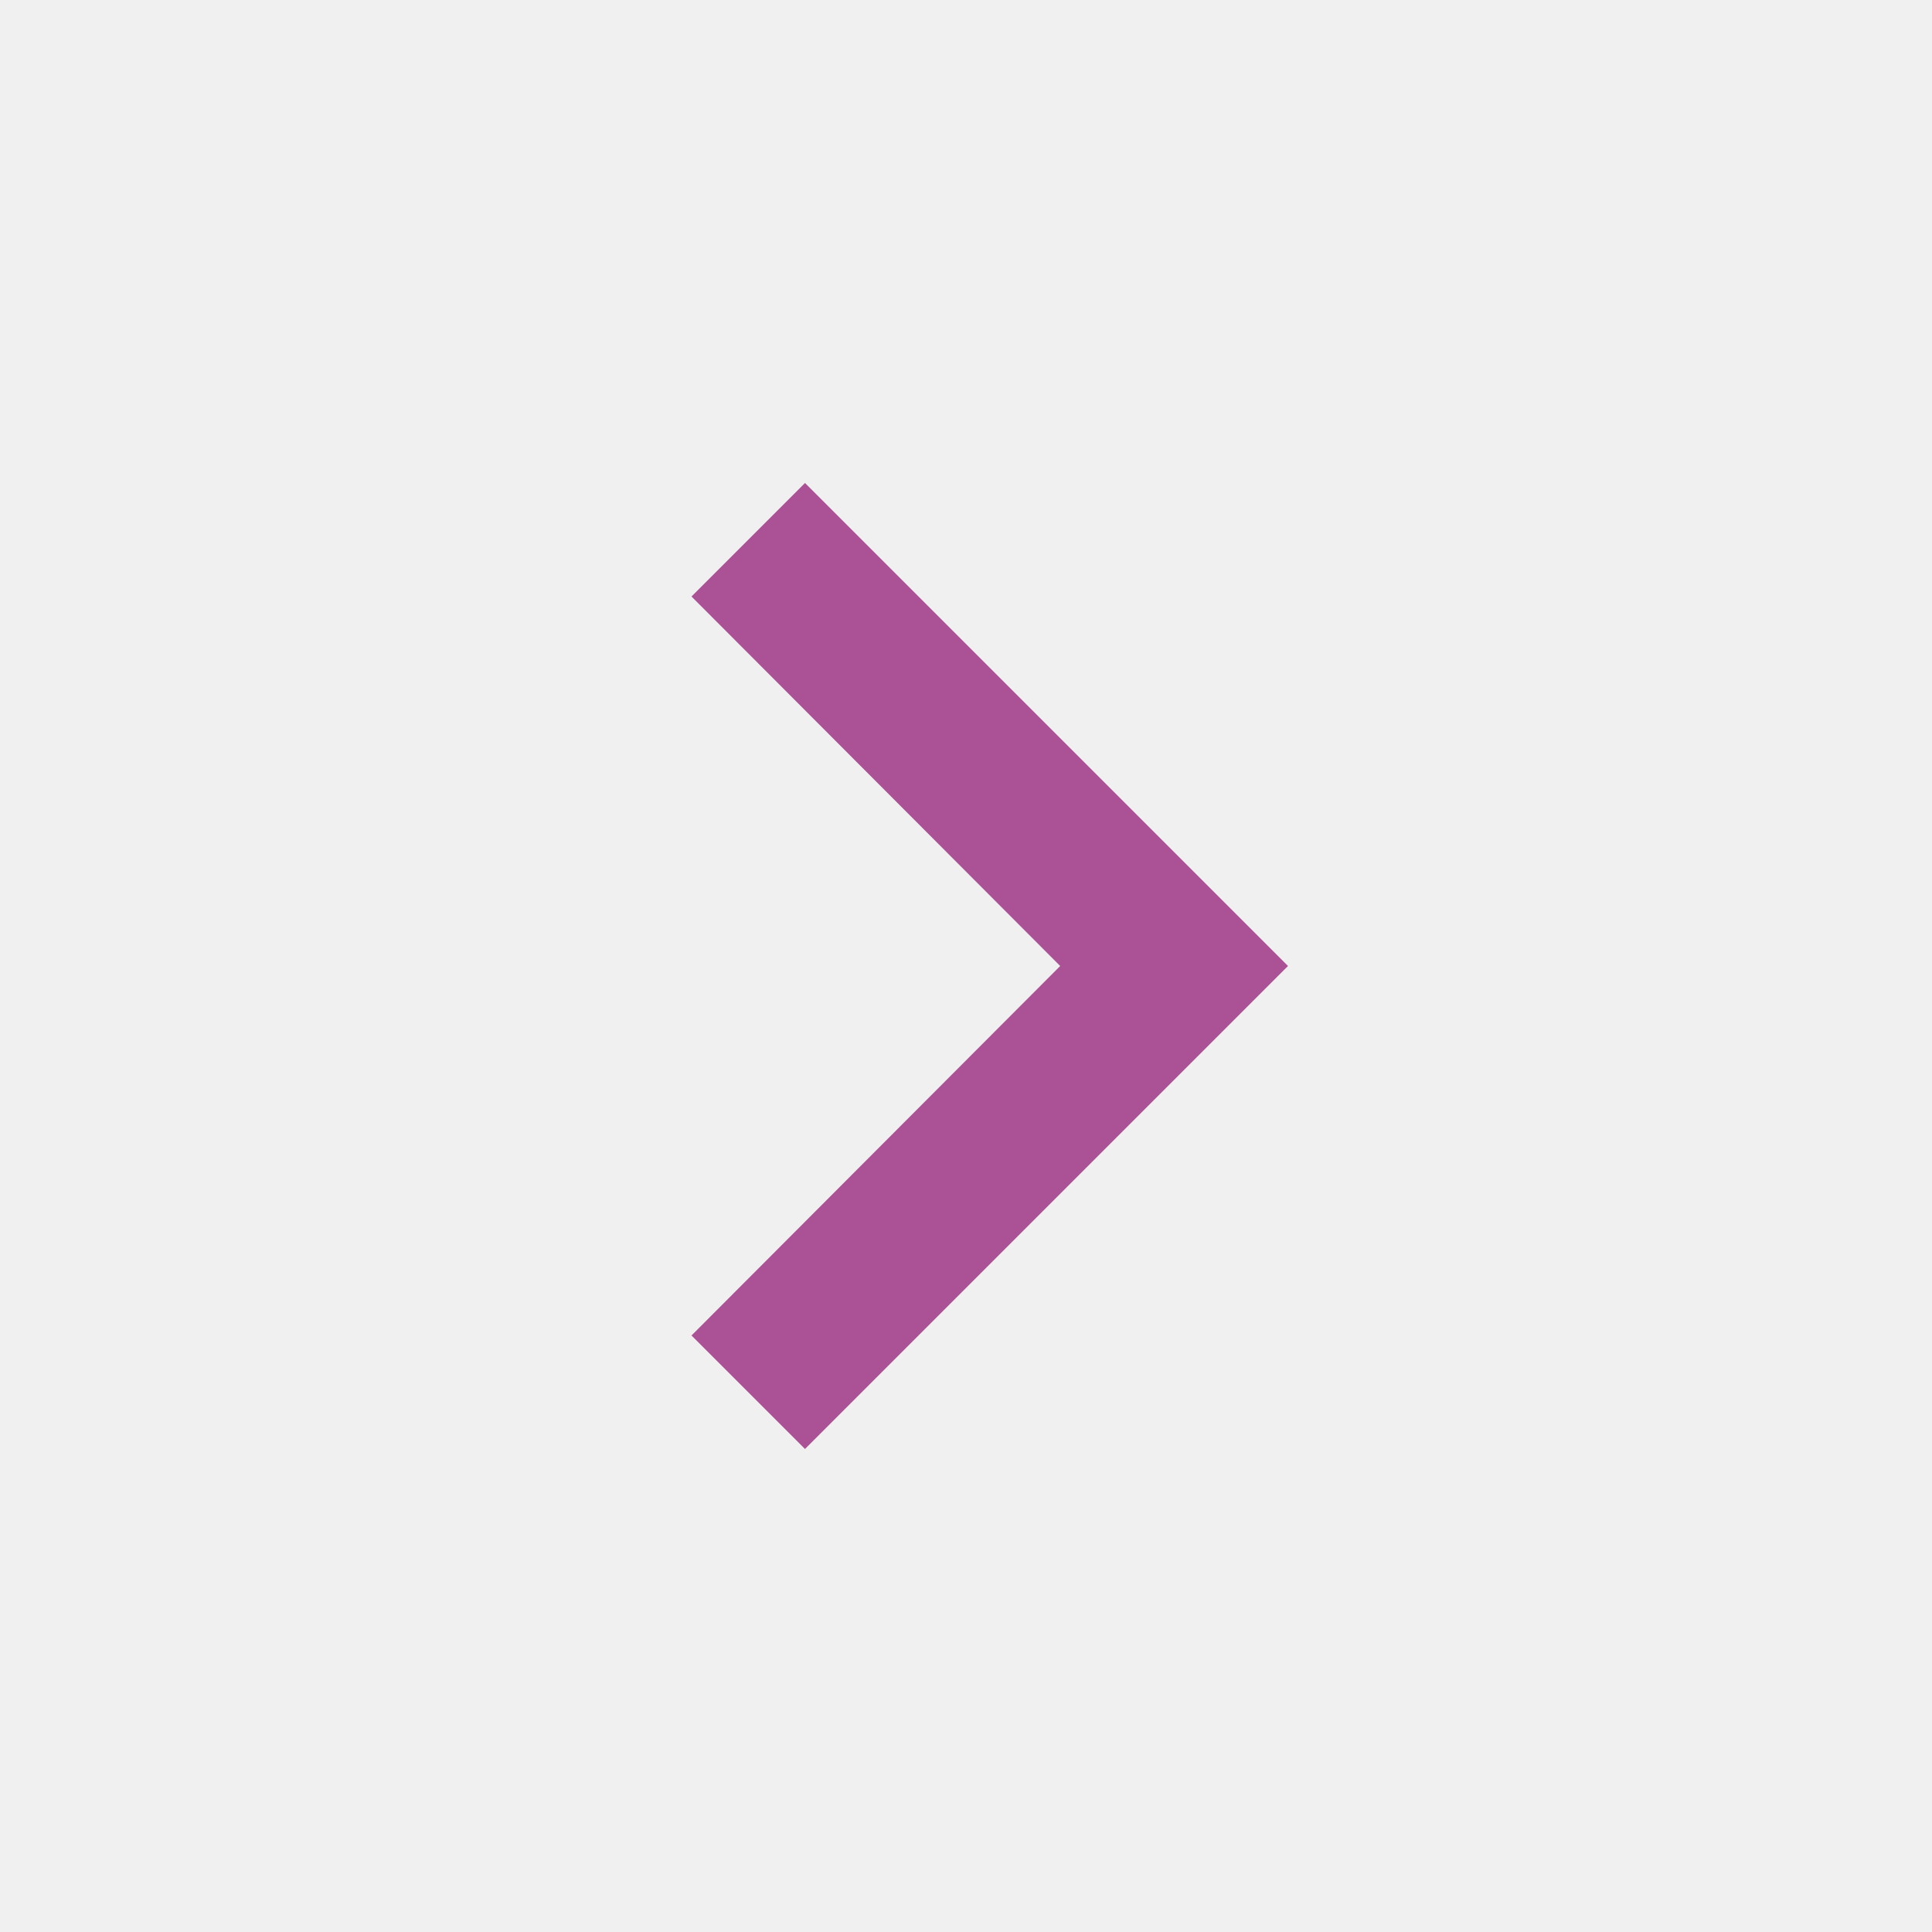
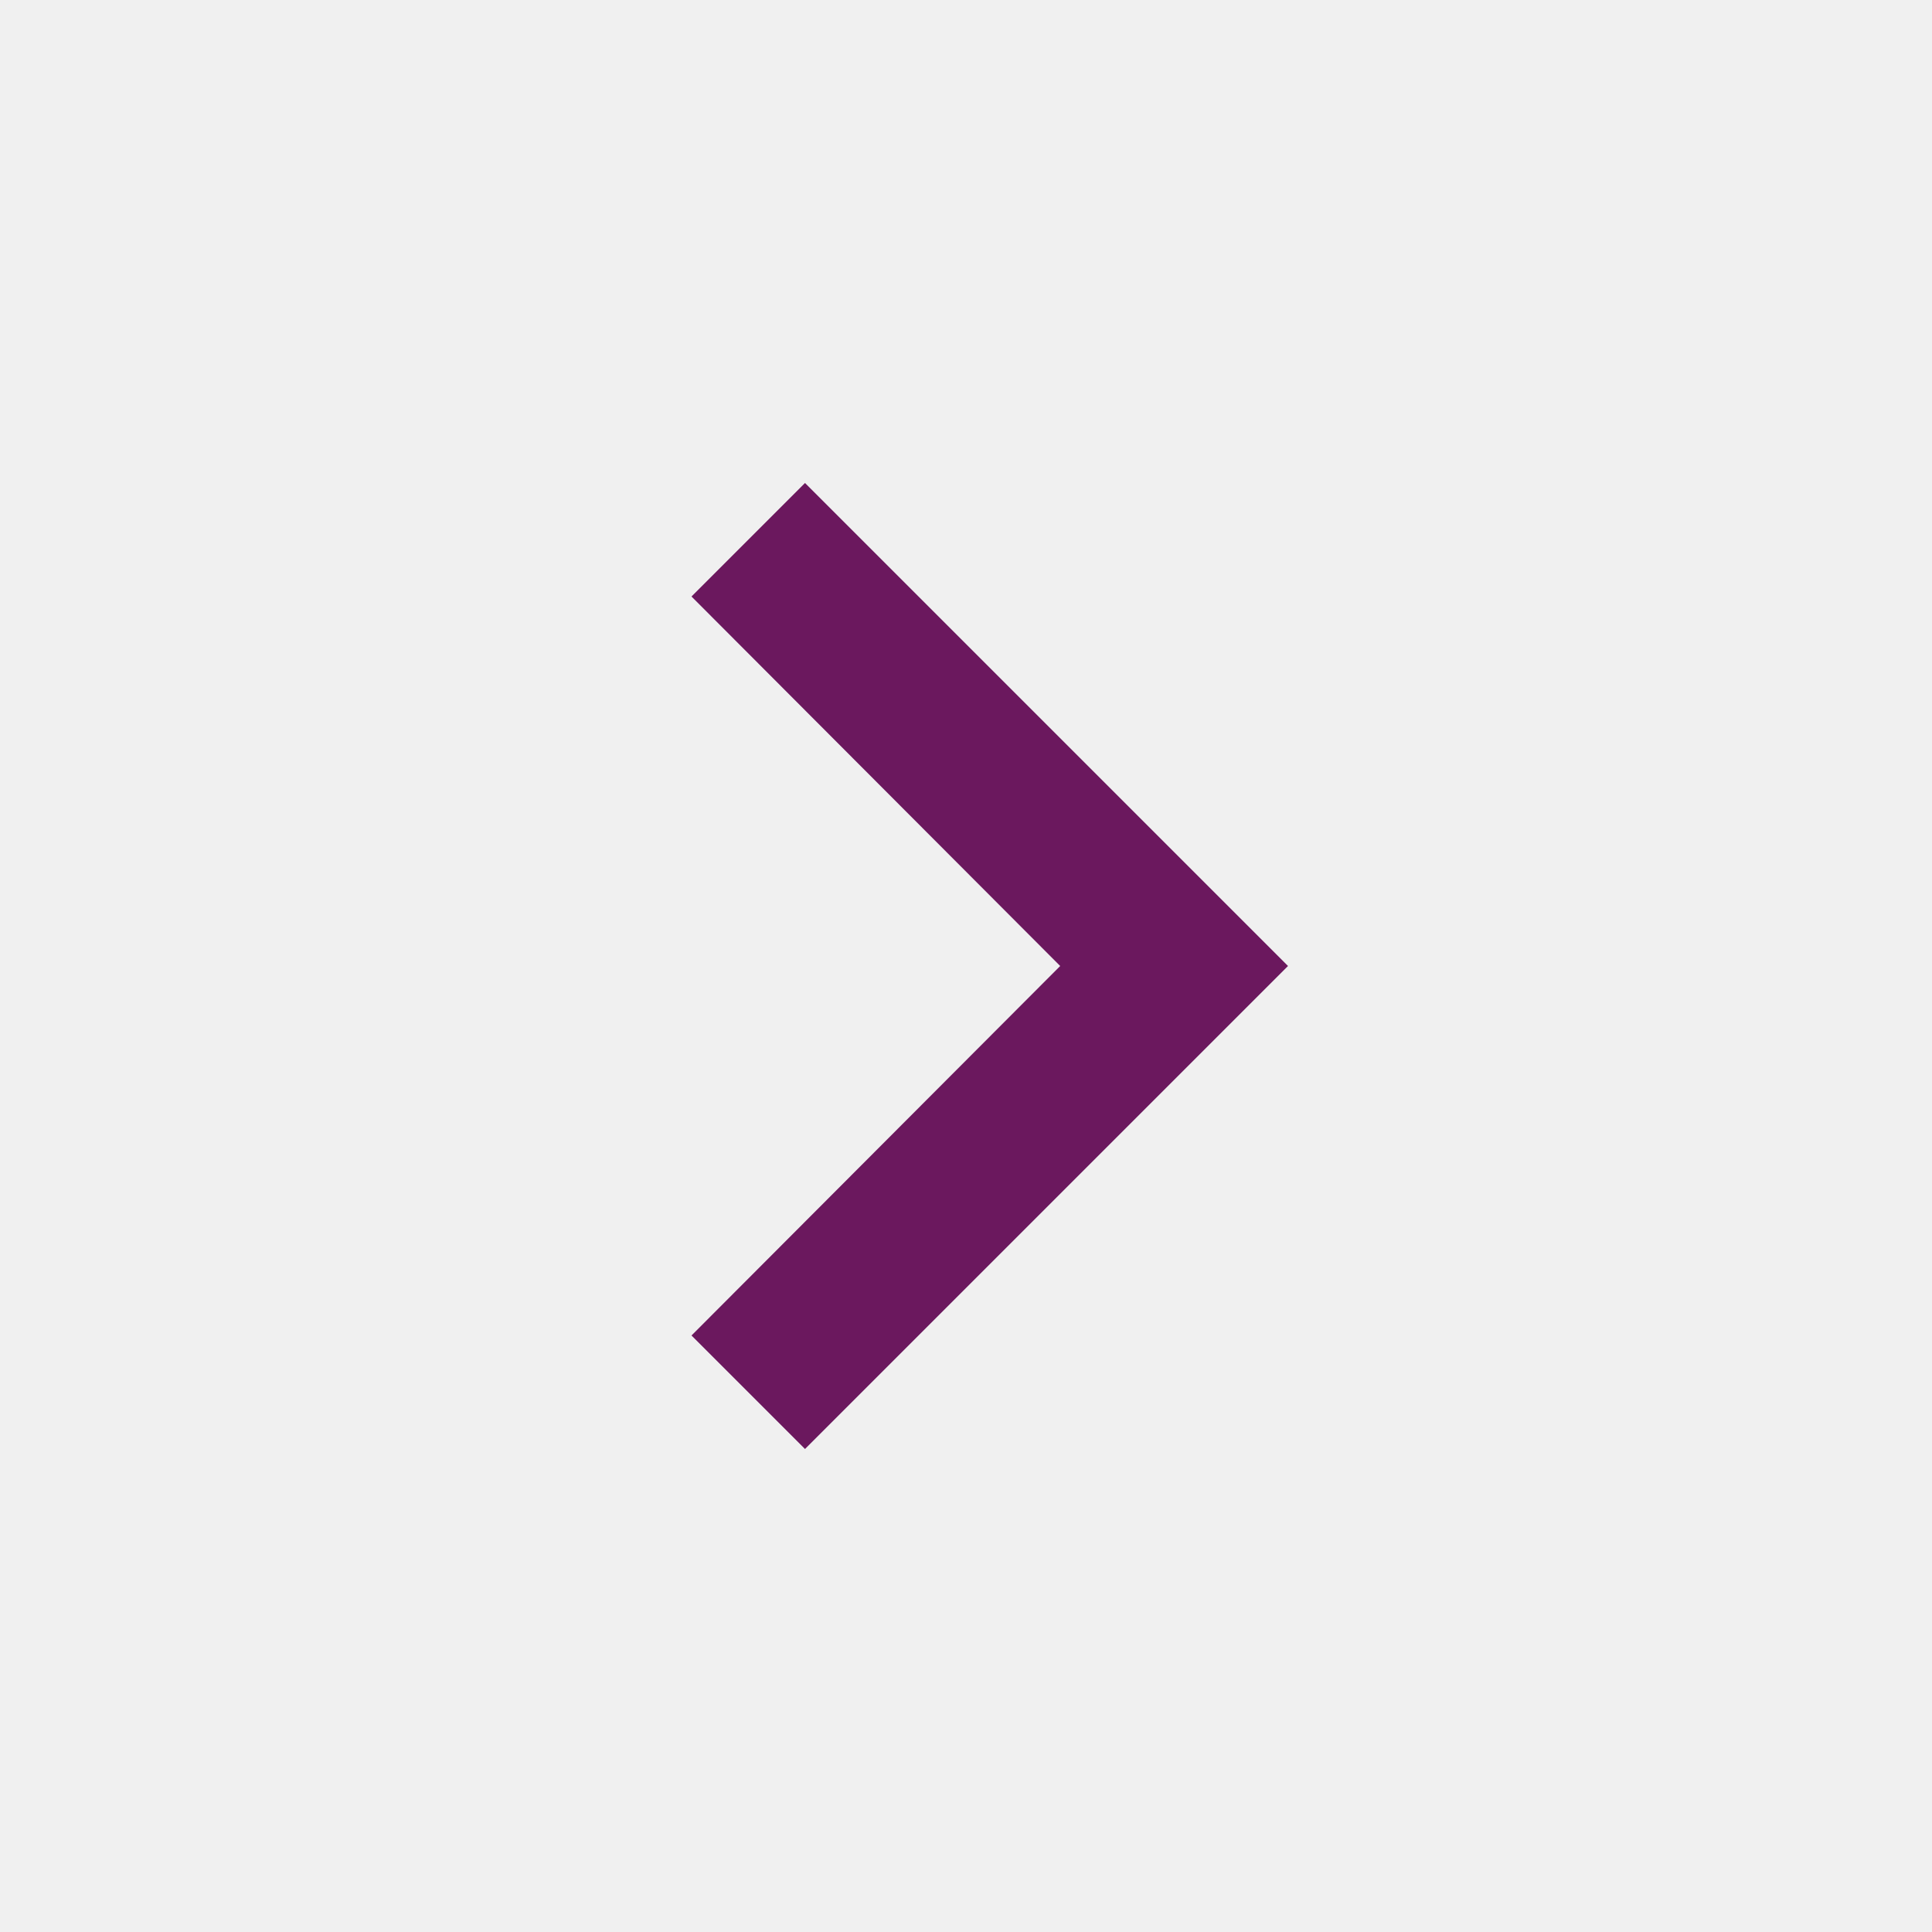
<svg xmlns="http://www.w3.org/2000/svg" width="24" height="24" viewBox="0 0 24 24" fill="none">
  <g clip-path="url(#clip0_324_11928)">
-     <path d="M10 6L8.59 7.41L13.17 12L8.59 16.59L10 18L16 12L10 6Z" fill="#AB5195" />
+     <path d="M10 6L8.59 7.41L13.17 12L8.59 16.59L10 18L16 12L10 6Z" fill="#6B185E" />
  </g>
  <defs>
    <clipPath id="clip0_324_11928">
      <rect width="24" height="24" fill="white" />
    </clipPath>
  </defs>
</svg>
